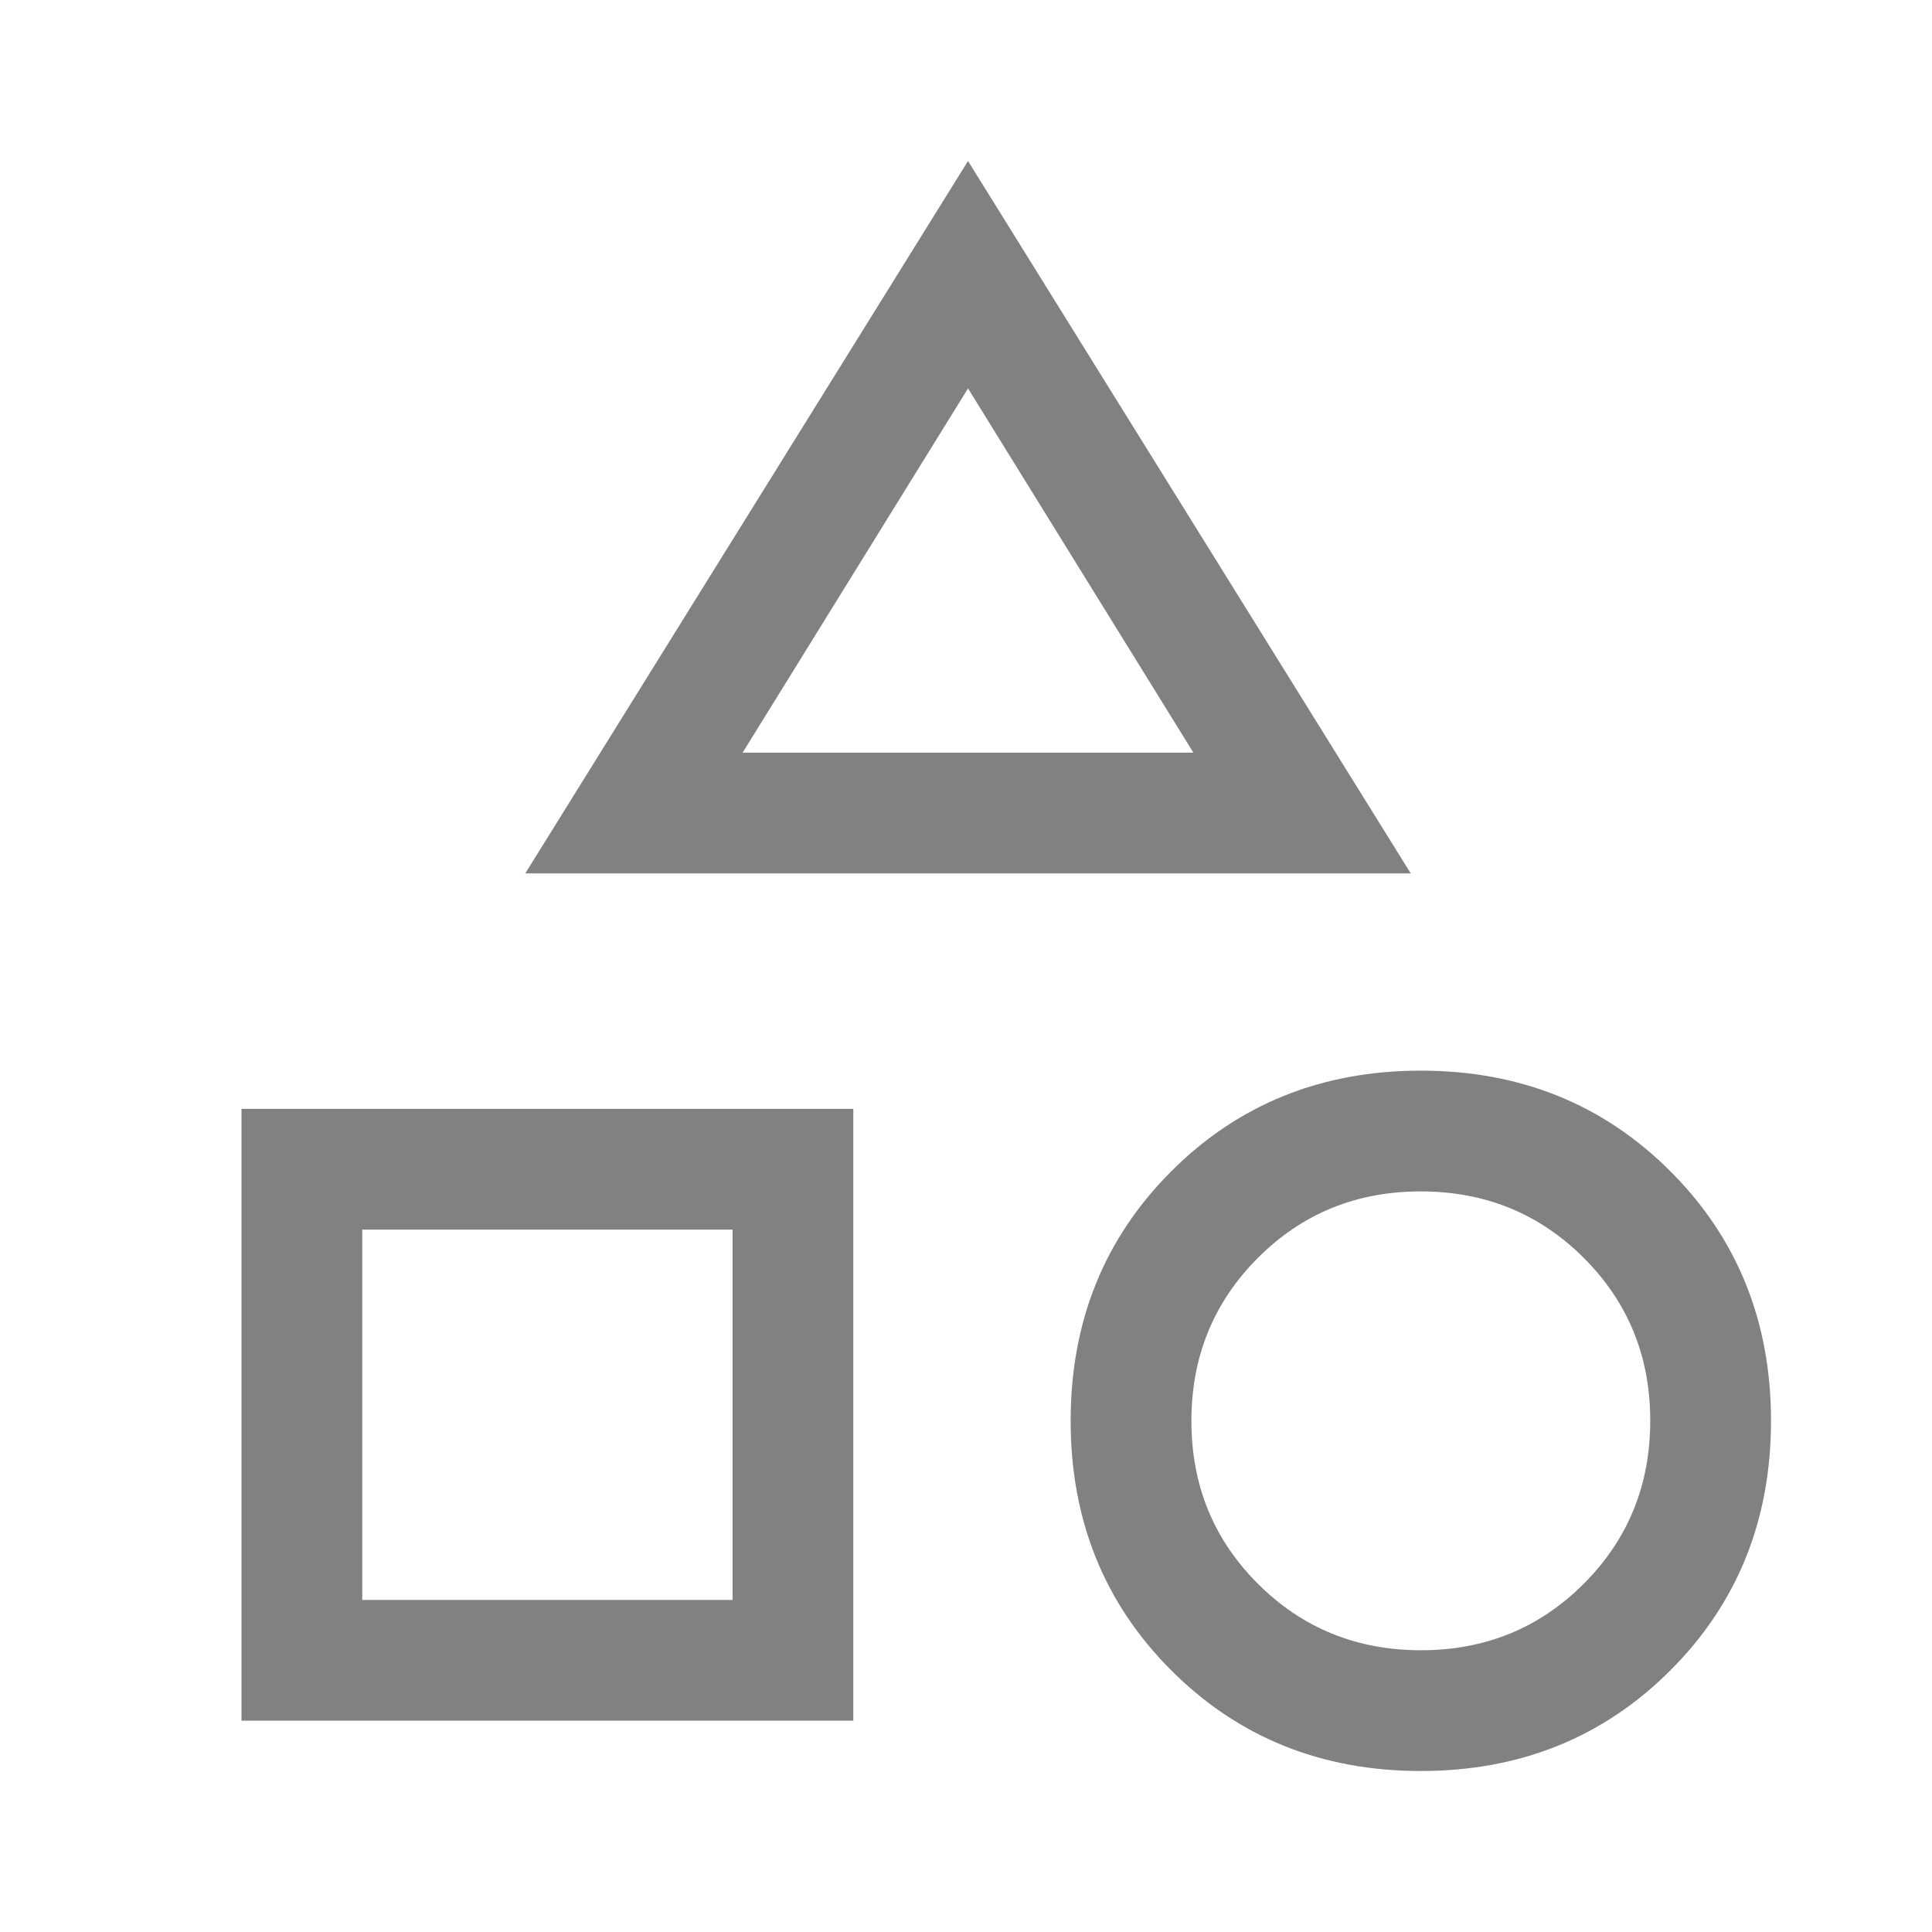
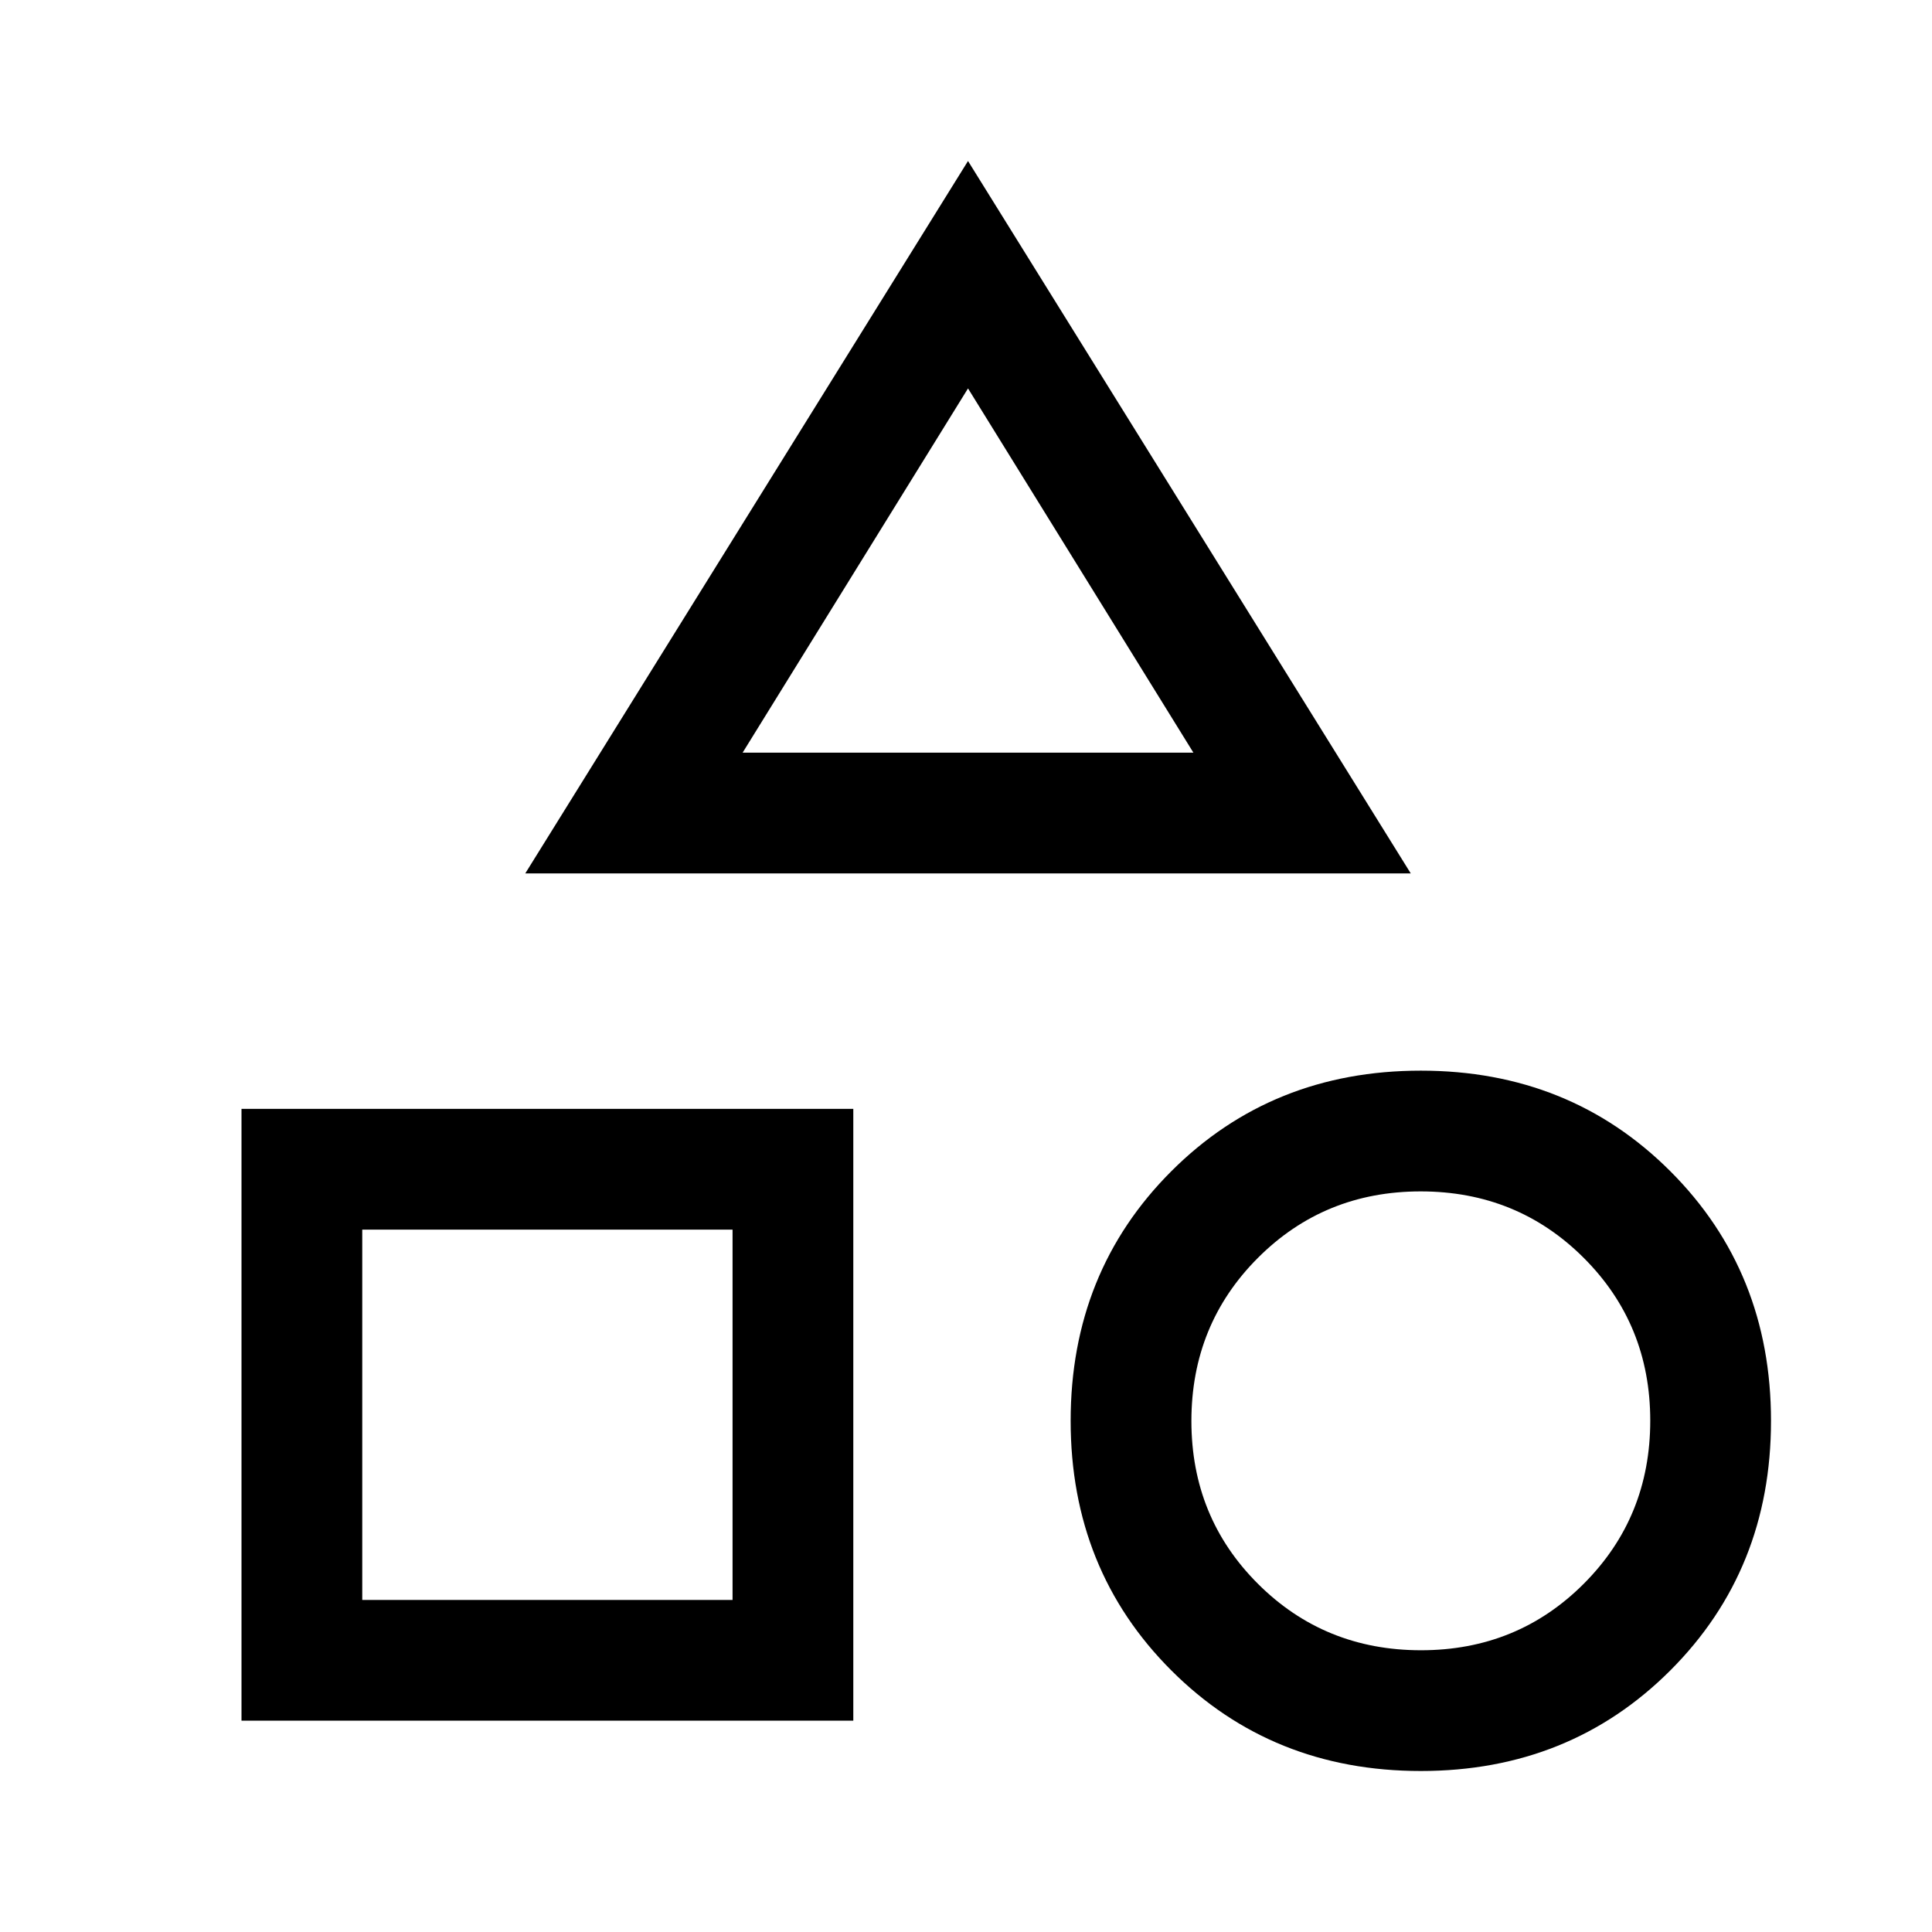
- <svg xmlns="http://www.w3.org/2000/svg" width="24" height="24" viewBox="0 0 24 24" fill="none">
-   <path d="M6.525 10.85L12.025 2L17.525 10.85H6.525ZM17.65 22C16.417 22 15.383 21.583 14.55 20.75C13.717 19.917 13.3 18.883 13.3 17.65C13.3 16.417 13.717 15.383 14.55 14.55C15.383 13.717 16.417 13.3 17.65 13.3C18.883 13.3 19.917 13.717 20.75 14.55C21.583 15.383 22 16.417 22 17.65C22 18.883 21.583 19.917 20.75 20.75C19.917 21.583 18.883 22 17.65 22ZM3 21.375V13.775H10.6V21.375H3ZM17.652 20.5C18.451 20.5 19.125 20.224 19.675 19.673C20.225 19.122 20.5 18.447 20.5 17.648C20.5 16.849 20.224 16.175 19.673 15.625C19.122 15.075 18.447 14.8 17.648 14.8C16.849 14.8 16.175 15.076 15.625 15.627C15.075 16.178 14.8 16.854 14.8 17.652C14.8 18.451 15.076 19.125 15.627 19.675C16.178 20.225 16.854 20.5 17.652 20.5ZM4.5 19.875H9.1V15.275H4.5V19.875ZM9.225 9.35H14.825L12.025 4.825L9.225 9.35Z" fill="#818181" />
+ <svg xmlns="http://www.w3.org/2000/svg" width="24" height="24" viewBox="0 0 24 24" fill="current">
+   <path d="M6.525 10.85L12.025 2L17.525 10.85H6.525ZM17.65 22C16.417 22 15.383 21.583 14.55 20.75C13.717 19.917 13.3 18.883 13.3 17.65C13.3 16.417 13.717 15.383 14.55 14.55C15.383 13.717 16.417 13.3 17.65 13.3C18.883 13.3 19.917 13.717 20.75 14.55C21.583 15.383 22 16.417 22 17.65C22 18.883 21.583 19.917 20.75 20.75C19.917 21.583 18.883 22 17.65 22ZM3 21.375V13.775H10.6V21.375H3ZM17.652 20.5C18.451 20.5 19.125 20.224 19.675 19.673C20.225 19.122 20.5 18.447 20.5 17.648C20.5 16.849 20.224 16.175 19.673 15.625C19.122 15.075 18.447 14.8 17.648 14.8C16.849 14.8 16.175 15.076 15.625 15.627C15.075 16.178 14.8 16.854 14.8 17.652C14.8 18.451 15.076 19.125 15.627 19.675C16.178 20.225 16.854 20.5 17.652 20.5ZM4.5 19.875H9.1V15.275H4.5V19.875ZM9.225 9.35H14.825L12.025 4.825L9.225 9.35Z" />
</svg>
